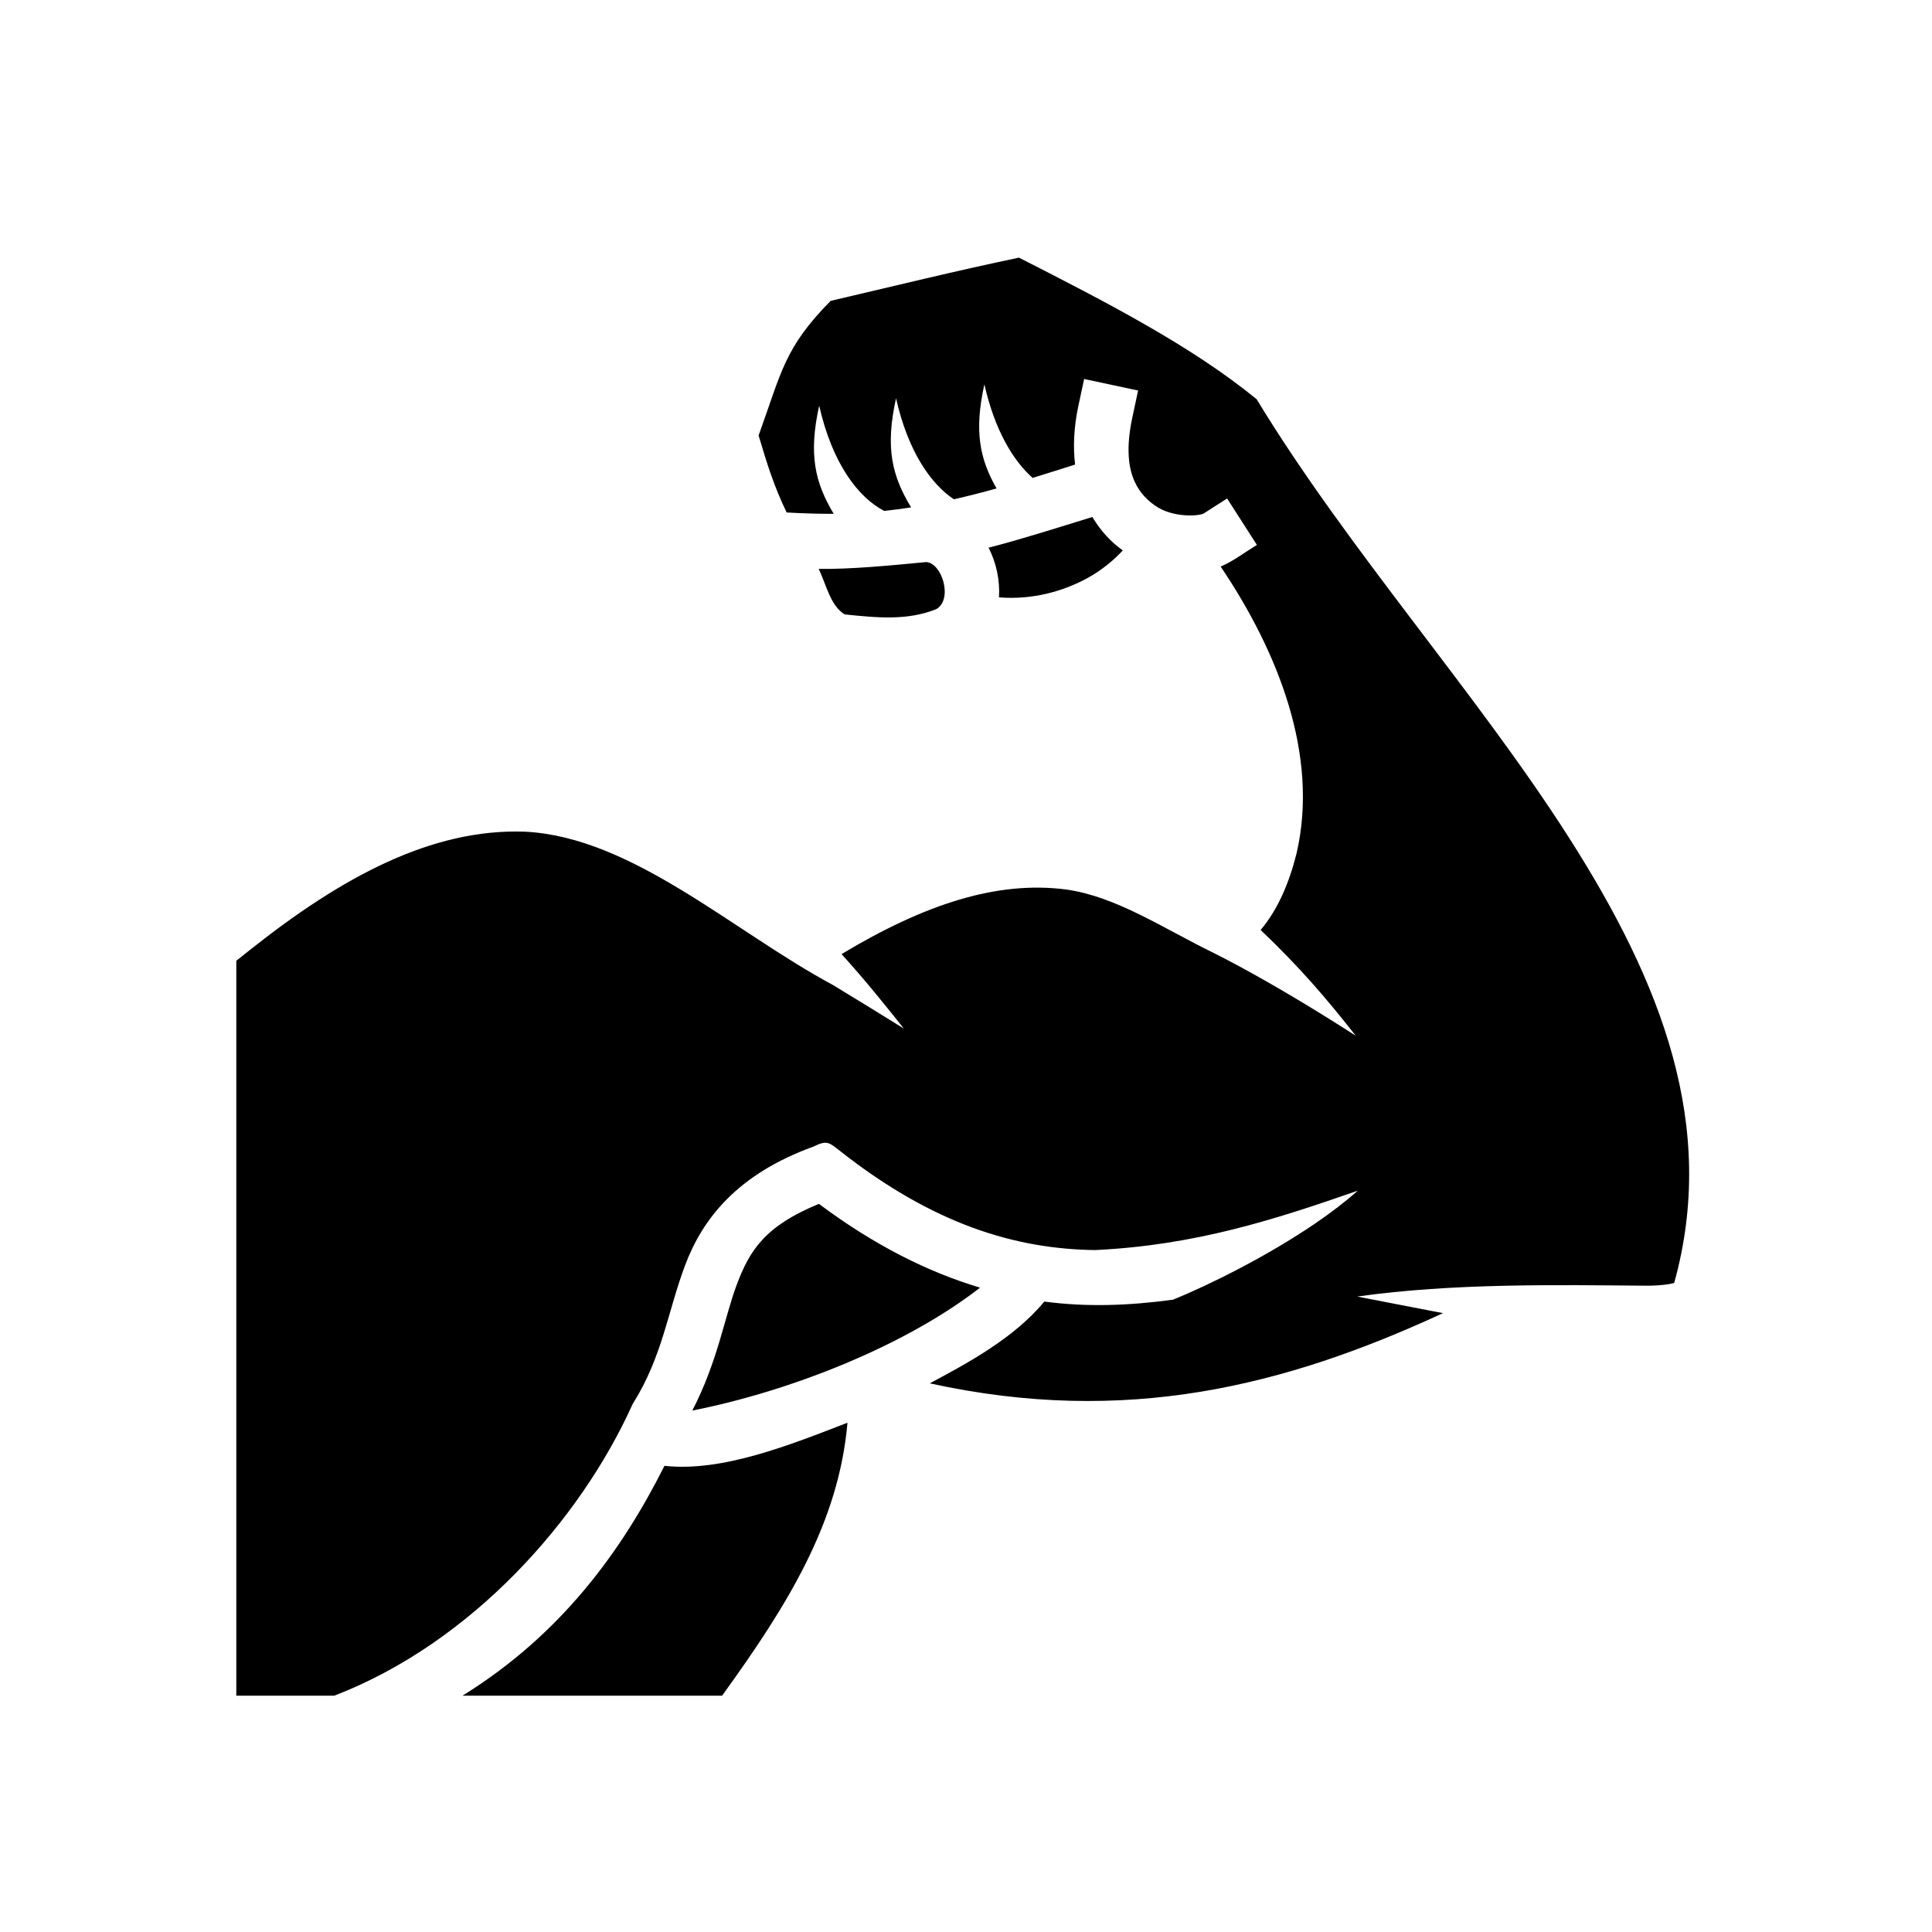
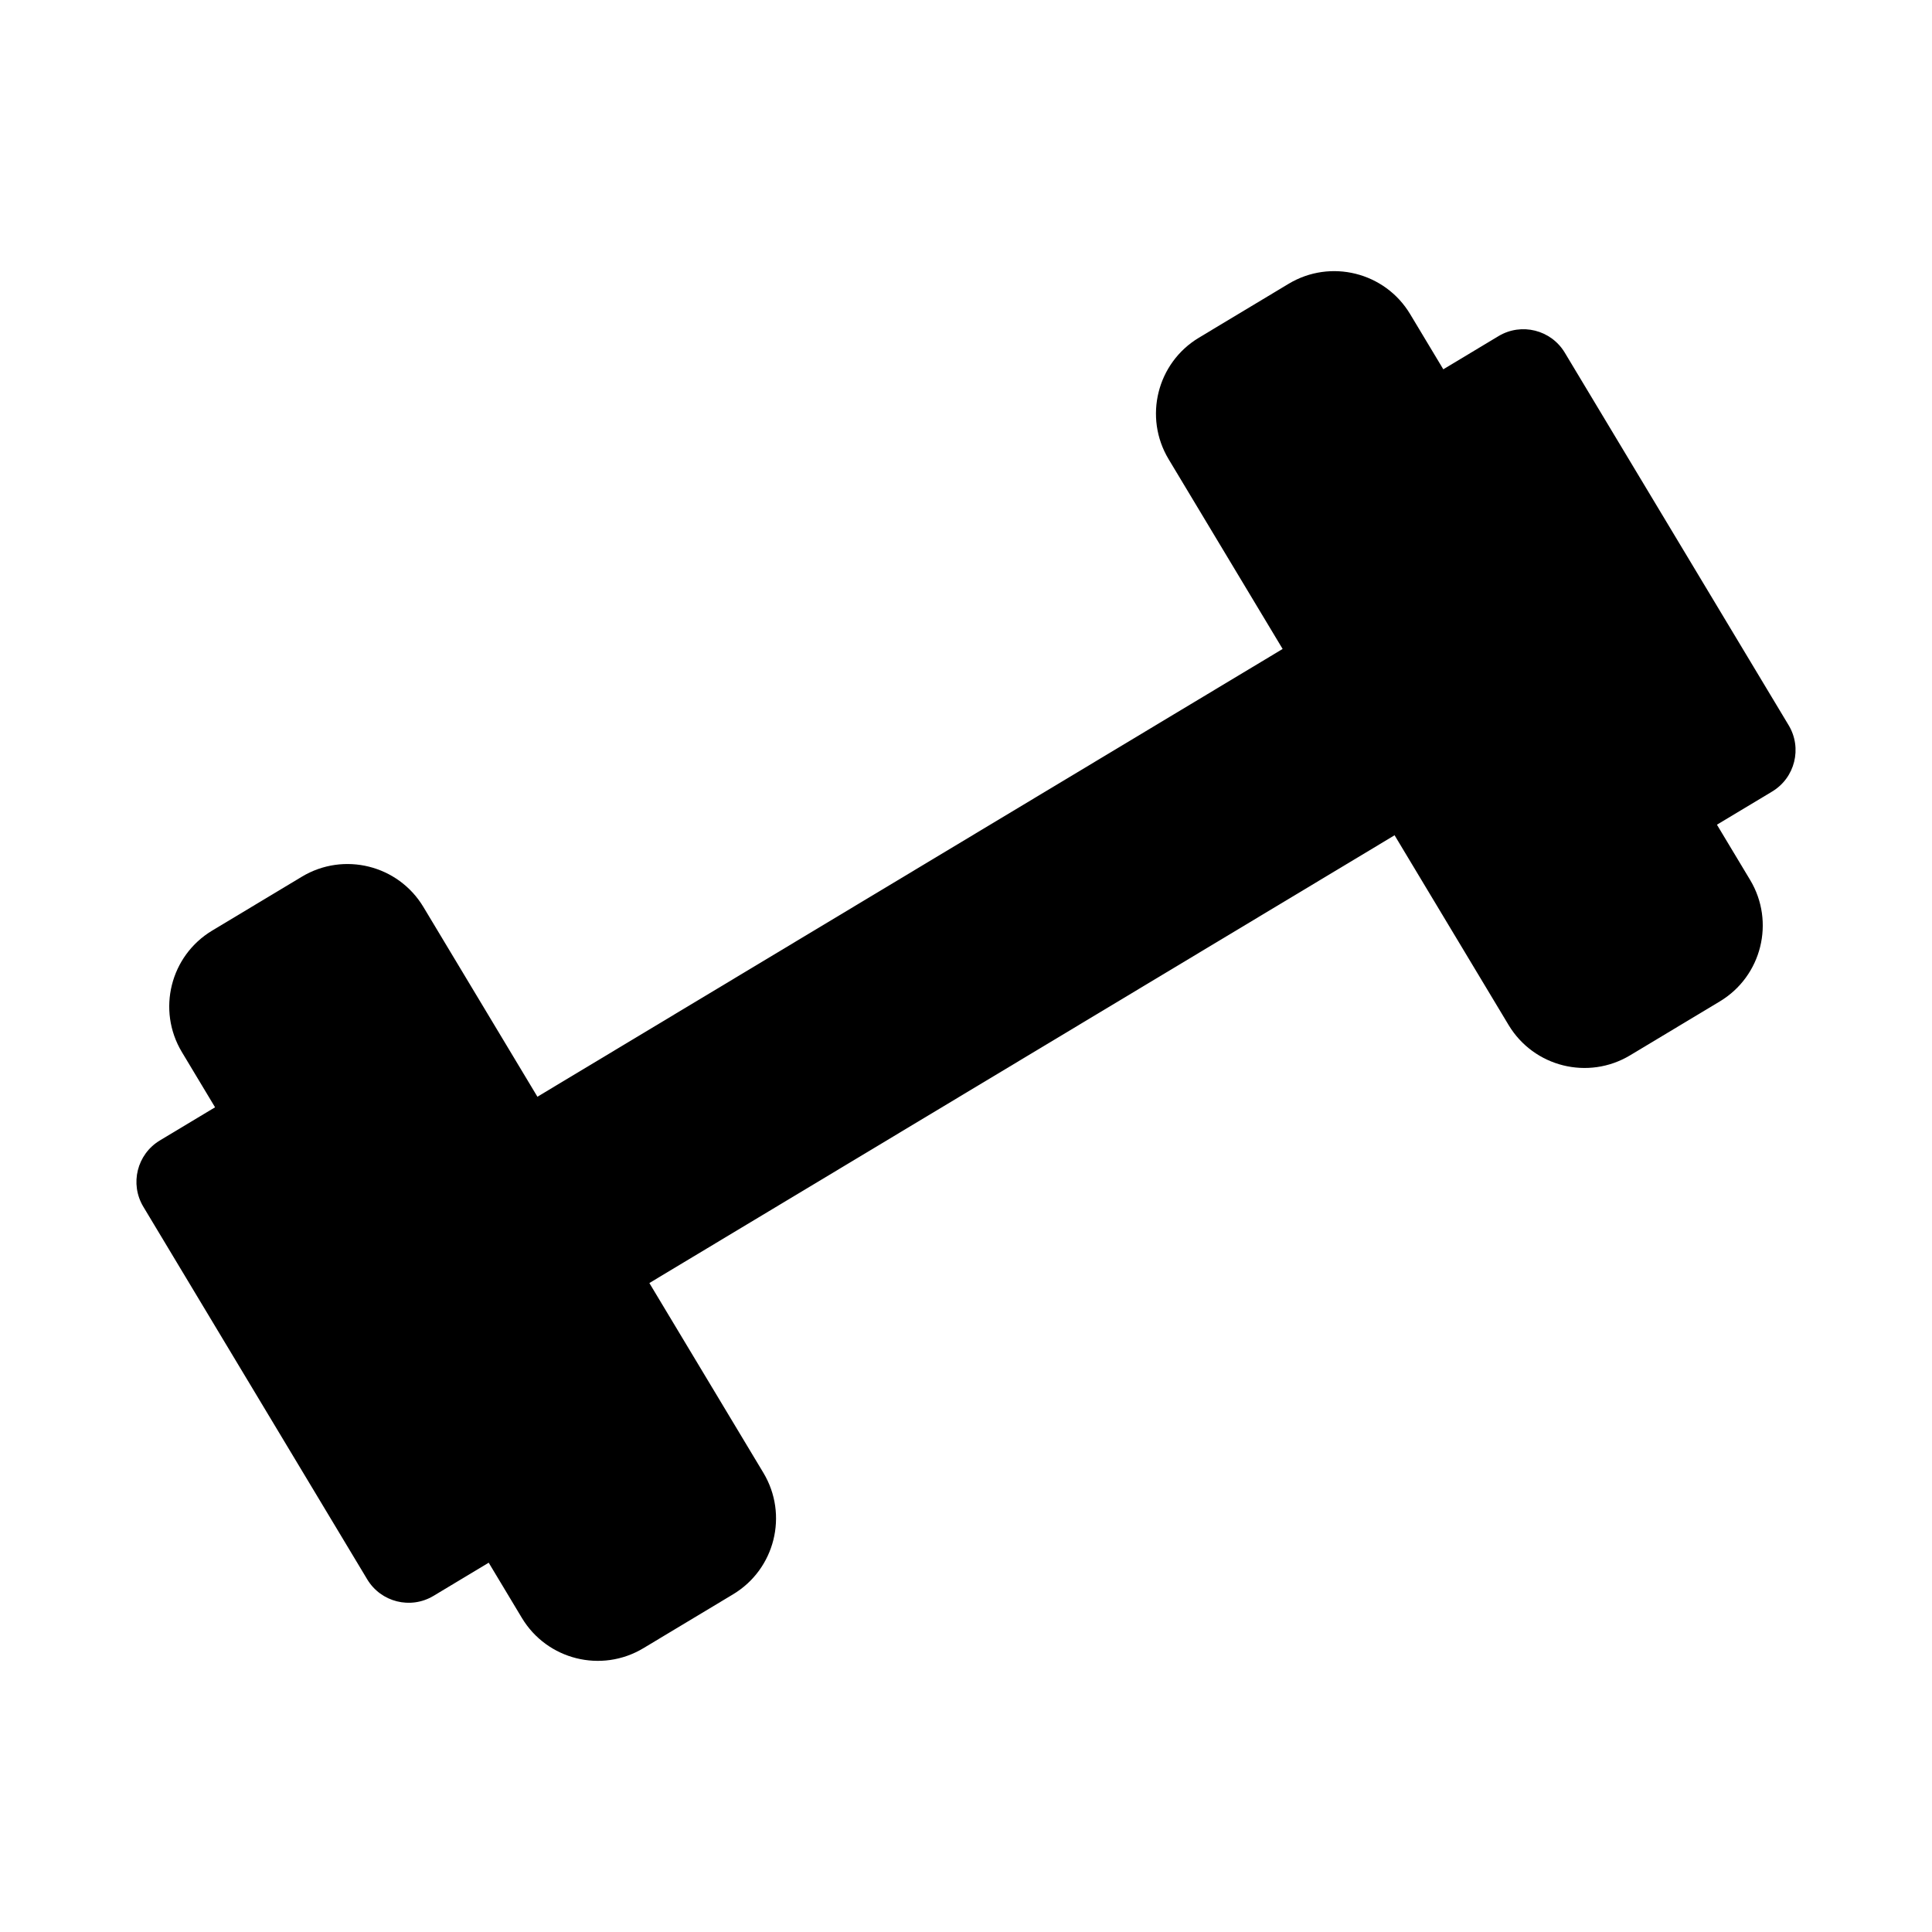
- <svg xmlns="http://www.w3.org/2000/svg" id="recurso-esfuerzo" viewBox="0 0 24 24" width="24" height="24">
-   <g transform="translate(2.25 2.25) scale(0.03808594)">
-     <path fill="#000" d="M211.832 39.06c-15.022 15.31-15.894 22.83-23.473 43.903 2.69 9.14 5.154 16.927 9.148 25.117 5.158.283 10.765.47 15.342.43-6.11-10.208-8.276-19.32-4.733-35.274 4.3 19.05 12.847 29.993 21.203 34.332 3.032-.334 5.957-.714 8.776-1.146-6.255-10.337-8.494-19.47-4.914-35.588 3.897 17.27 11.287 27.876 18.86 32.94 4.658-1.043 9.283-2.243 13.927-3.534-5.517-9.69-7.36-18.692-3.97-33.957 3.357 14.876 9.307 24.81 15.732 30.516 5.095-1.57 9.296-2.898 13.852-4.347-.685-5.782-.416-12.187 1.064-19.115l1.883-8.8 17.603 3.76-1.88 8.804c-3.636 17.008 1.324 24.42 7.306 28.666 5.98 4.244 14.69 3.46 16.03 2.6l7.576-4.86 9.72 15.15c-3.857 2.34-7.9 5.44-11.822 7.06 18.65 27.678 32.183 61.465 24.756 93.55-2.365 9.474-6.03 18.243-11.715 24.986 12.725 12.13 21.215 22.026 31.032 34.5-3.713-2.387-7.586-4.844-11.692-7.37-11.397-7.01-23.832-14.214-34.98-19.802-16.012-7.8-31.367-18.205-47.73-20.523-22.552-2.967-46.27 4.797-73.32 21.06 7.872 8.72 13.282 15.474 20.312 24.288-6.98-4.338-14.652-9.07-23.16-14.23-32.554-17.48-65.39-48.227-100.438-49.99-30.56-1.092-59.952 14.955-89.677 38.568L18 254.293V494h31.963c45.184-17.437 80.287-57.654 97.03-94.52l.25-.564.325-.52c9.463-15.252 11.148-29.688 16.79-44.732 5.645-15.044 16.907-29.718 41.884-38.756 4.353-2.16 5.07-1.415 8.633 1.395 30.468 24.01 57.29 32.02 83.24 32.35 32.61-1.557 58.442-9.882 85.682-19.38-3.966 3.528-8.77 7.21-13.986 10.762-15.323 10.436-34.217 19.928-46.304 24.8-14.716 2.006-28.36 2.416-41.967.616-9.96 12.09-25.574 20.358-37.35 26.673 63.92 14.023 115.88.91 167.386-22.896-9.522-1.817-19.008-3.692-27.994-5.42 31.634-4.422 64.984-3.766 94.705-3.53 4.084-.02 7.213-.453 8.7-.886 14.167-51.072-4.095-97.893-34.294-145.216-30.263-47.425-72.18-94.107-101.896-143.04-21.1-17.257-48.6-31.455-77.522-46.175-20.386 4.25-41.026 9.336-61.443 14.1zm85.385 70.49c-11.678 3.6-23.71 7.425-33.852 10.012 2.527 4.93 3.735 10.664 3.395 16.202 11.028.877 21.082-2.018 28.965-6.356 4.845-2.666 8.74-6.048 11.414-8.96-3.854-2.735-7.26-6.41-9.923-10.9zm-54.213 14.698c-11.76 1.143-24.59 2.362-35.06 2.236 2.39 4.772 3.78 12.067 8.51 14.84 11.18 1.164 20.6 1.997 29.91-1.746 5.435-3.214 1.818-15.058-3.36-15.33zm-34.98 209.332c-17.593 7.233-22.586 15.14-26.813 26.406-3.998 10.66-6.227 25.076-14.48 41.014 32.29-6.38 69.625-21.23 93.852-40.088-17.017-5.098-34.553-13.852-52.557-27.332zm9.318 71.385c-18.723 7.237-40.836 16.144-59.696 14.062C143.774 446.68 124.012 474.03 91.762 494h84.68c21.564-29.798 38.067-56.575 40.9-89.035z" />
+ <svg xmlns="http://www.w3.org/2000/svg" id="recurso-esfuerzo" viewBox="0 0 24 24" width="24" height="24" role="img" aria-label="Esfuerzo">
+   <g fill="#000000">
+     <g transform="rotate(-31 12 12)">
+       <rect x="3.4" y="10.65" width="17.2" height="2.7" rx=".7" />
+       <rect x="3.1" y="6.8" width="3.5" height="10.4" rx="1.1" />
+       <rect x="17.4" y="6.8" width="3.5" height="10.4" rx="1.1" />
+       <rect x="1.7" y="8.7" width="2" height="6.6" rx=".6" />
+       <rect x="20.3" y="8.7" width="2" height="6.6" rx=".6" />
+     </g>
  </g>
</svg>
